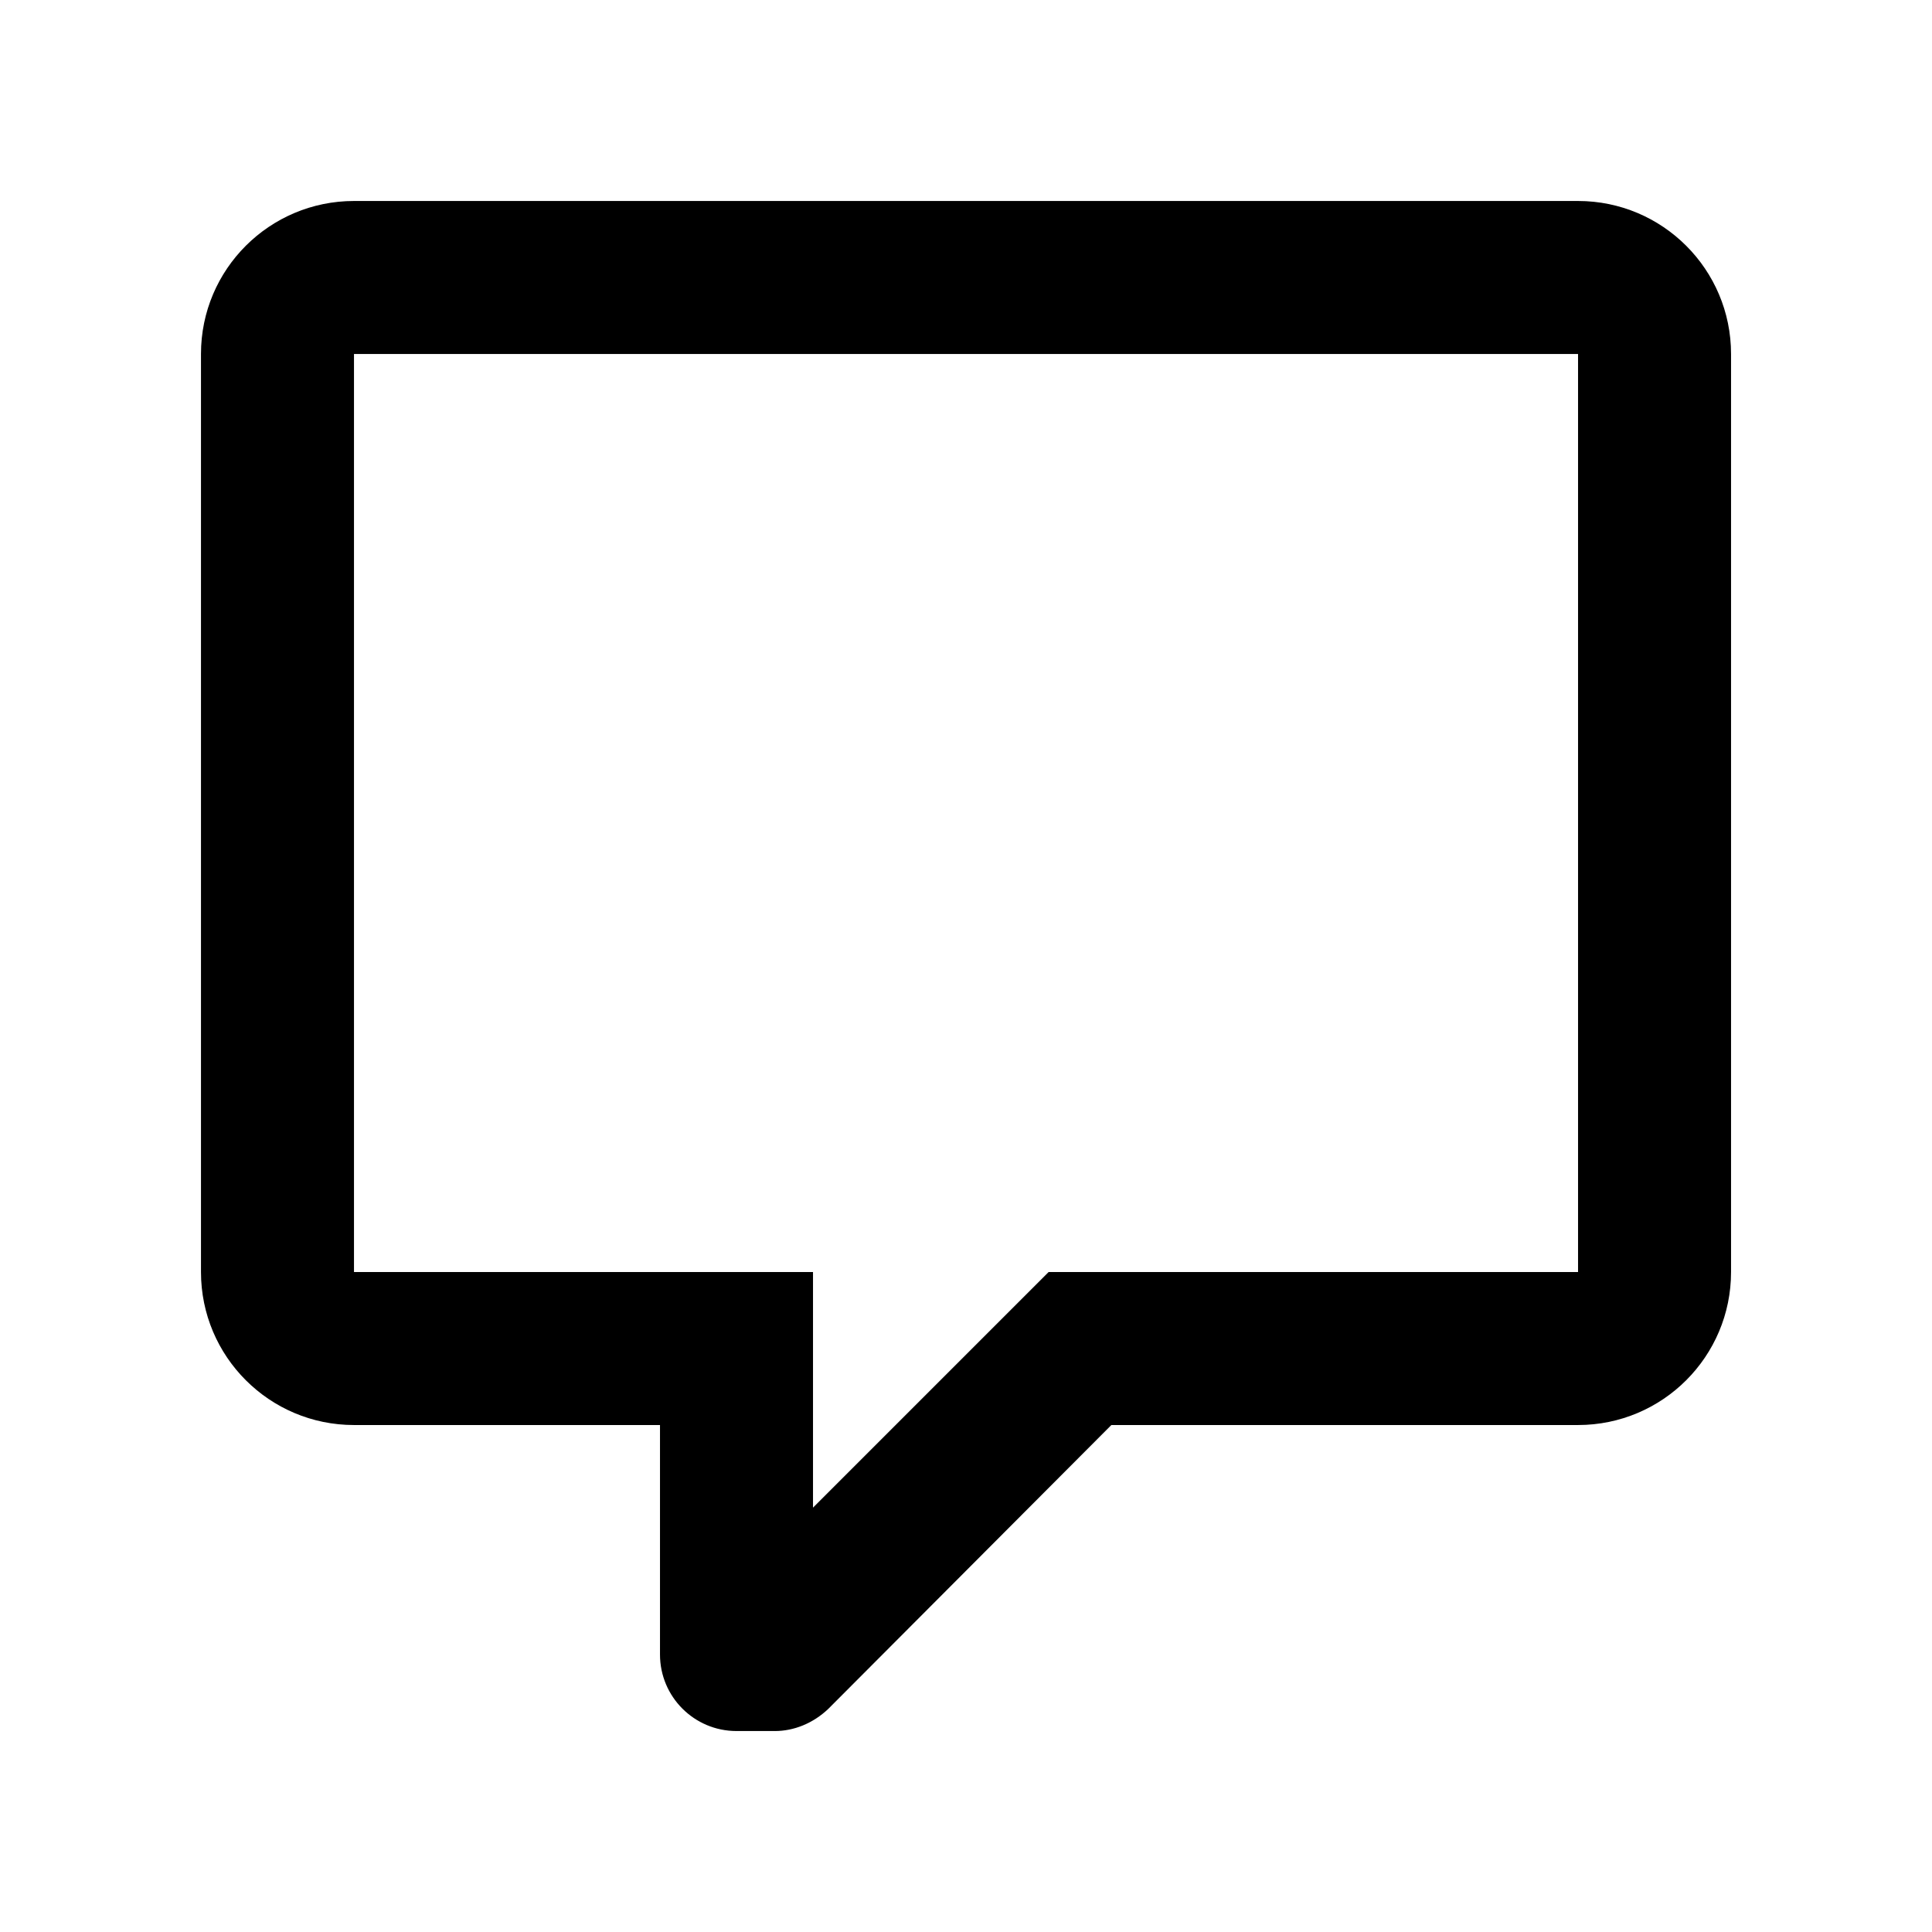
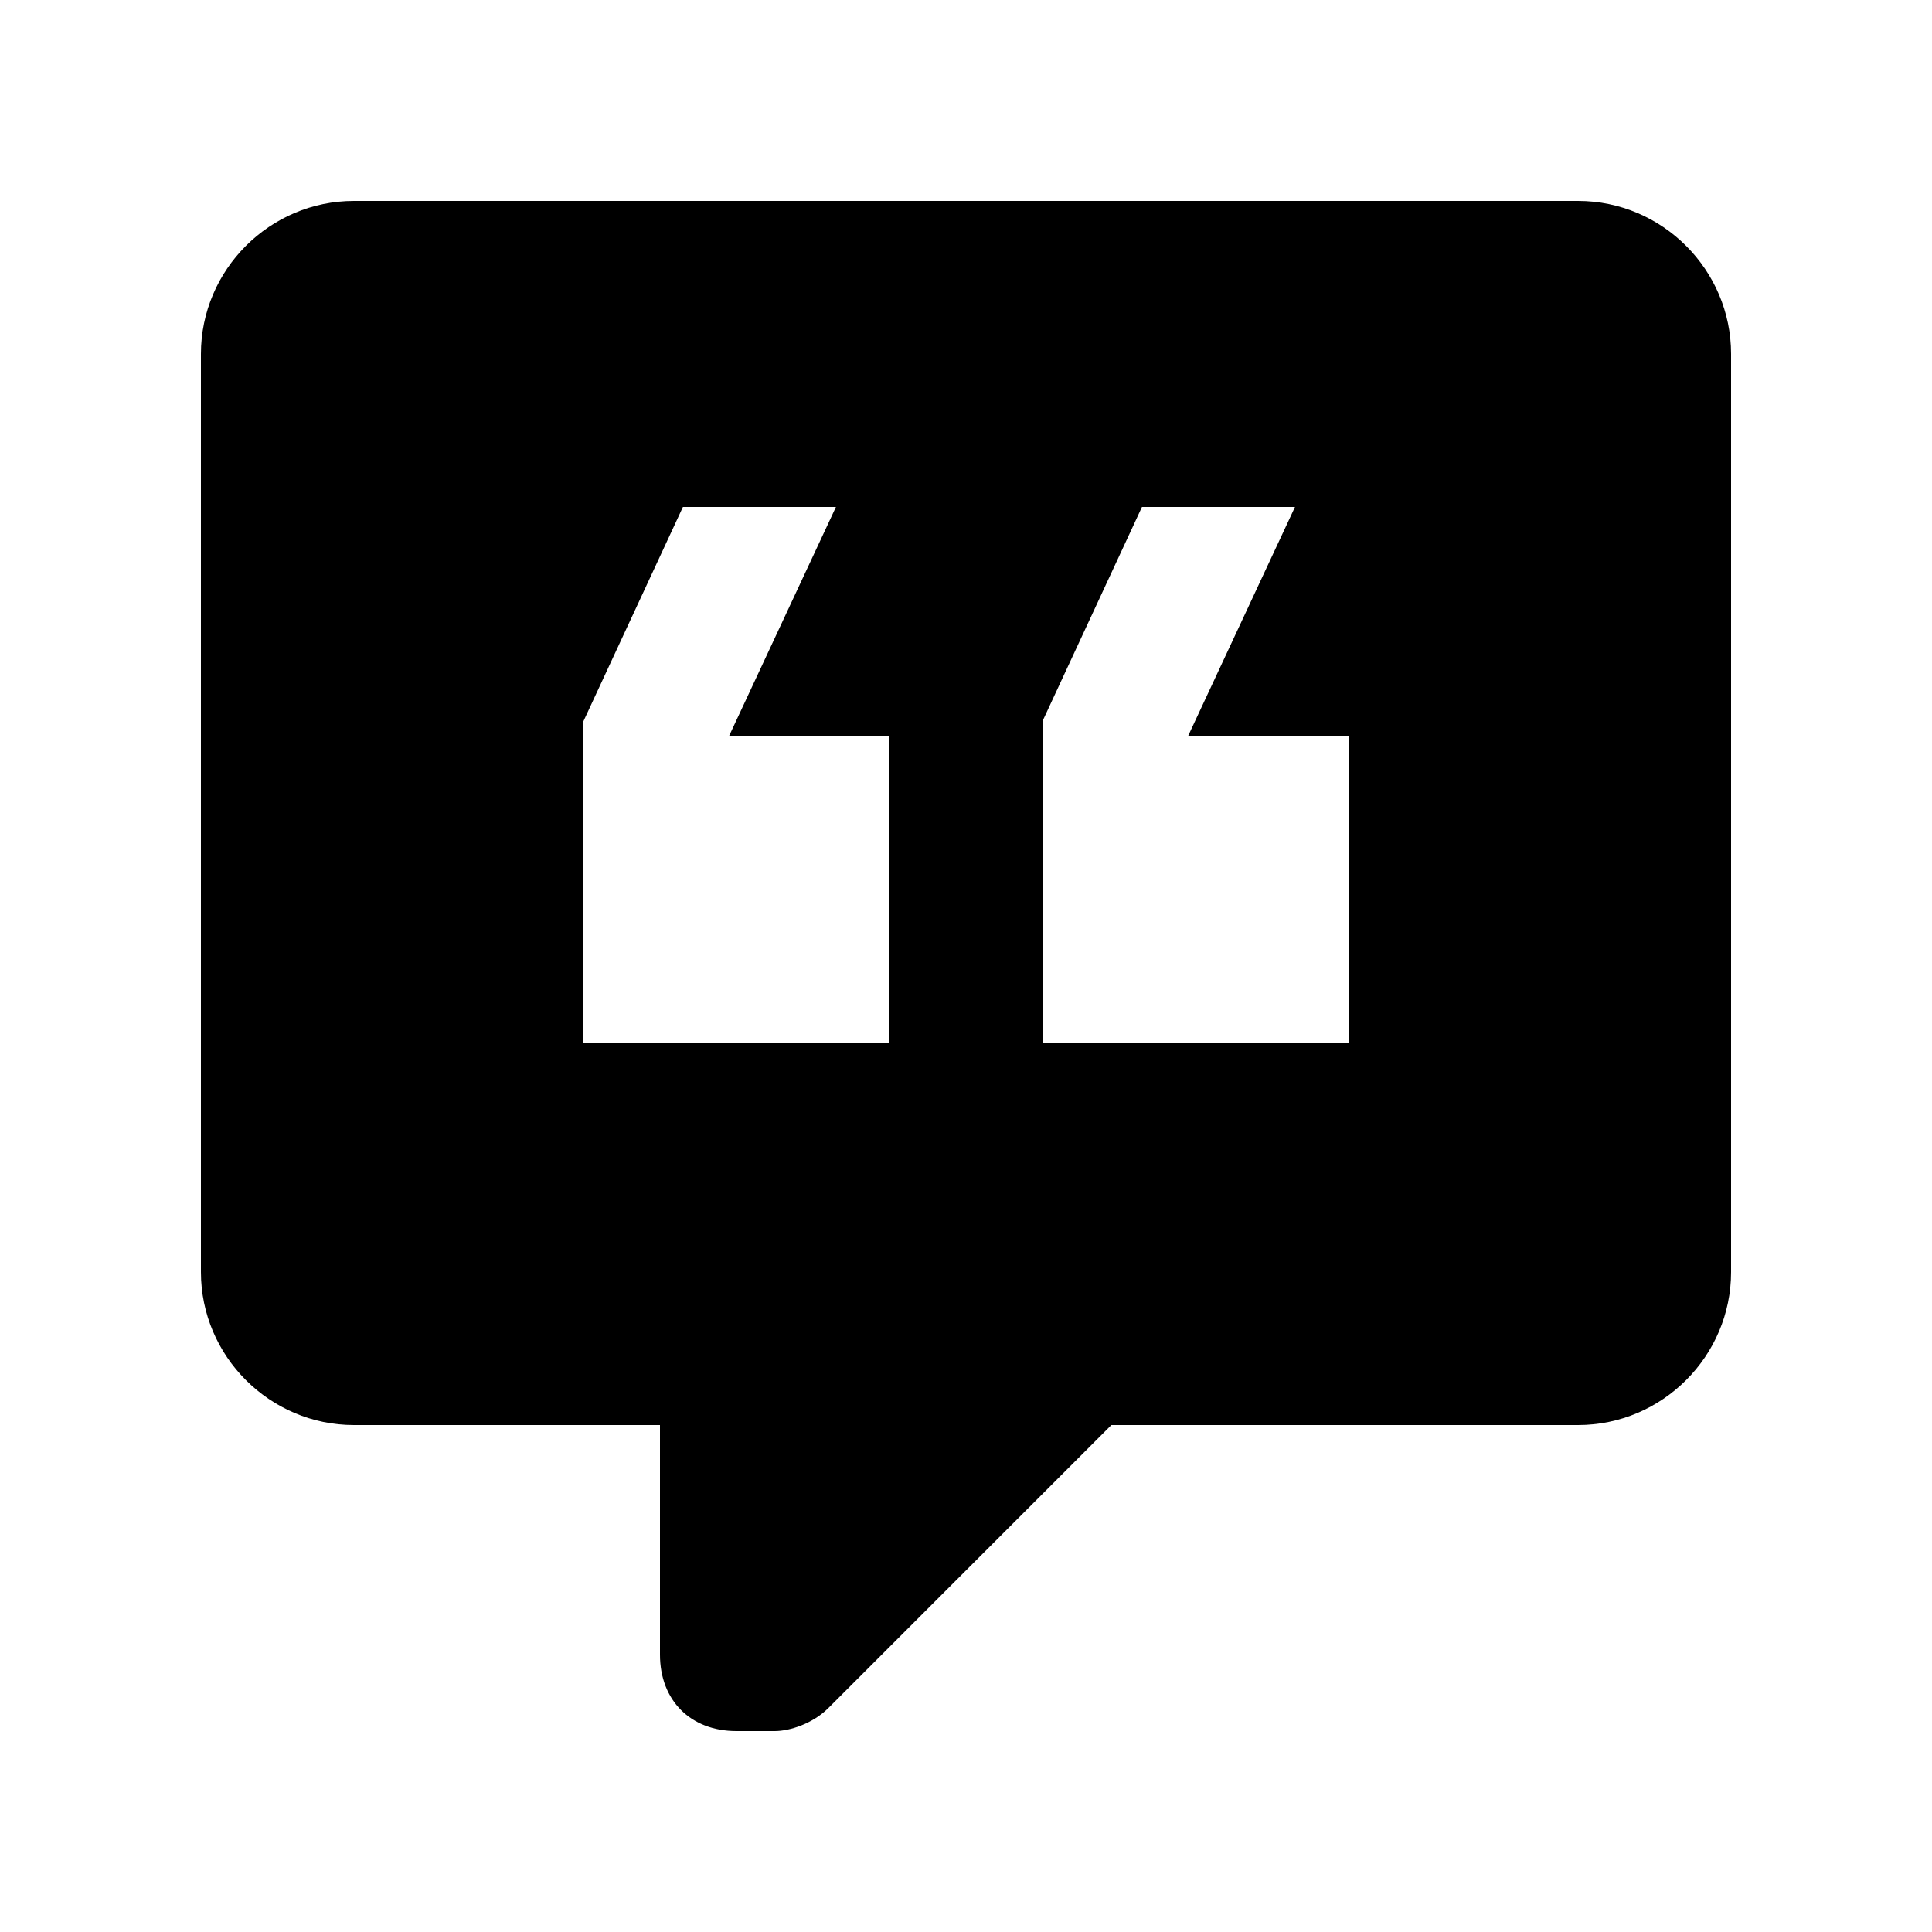
<svg xmlns="http://www.w3.org/2000/svg" width="1e3" height="1e3" version="1.1" viewBox="0 0 1e3 1e3">
-   <path d="m381.21 895.98a39.598 39.598 0 0 1-39.598-39.598v-118.79h-158.39a79.196 79.196 0 0 1-79.196-79.196v-475.17c0-43.954 35.638-79.196 79.196-79.196h633.57a79.196 79.196 0 0 1 79.196 79.196v475.17a79.196 79.196 0 0 1-79.196 79.196h-241.55l-146.51 146.91c-7.92 7.524-17.819 11.483-27.718 11.483h-19.799m39.598-237.59v121.96l121.96-121.96h274.02v-475.17h-633.57v475.17z" stroke-width="39.598" />
+   <path d="m816.8 104h-633.6c-43.56 0-79.2 35.64-79.2 79.2v475.2c0 43.56 35.64 79.2 79.2 79.2h158.4v118.8c0 23.76 15.84 39.6 39.6 39.6h19.8c7.92 0 19.8-3.96 27.72-11.88l146.52-146.52h241.56c43.56 0 79.2-35.64 79.2-79.2v-475.2c0-43.56-35.64-79.2-79.2-79.2m-356.4 435.6h-158.4v-166.32l51.48-110.88h79.2l-55.44 118.8h83.16v158.4m237.6 0h-158.4v-166.32l51.48-110.88h79.2l-55.44 118.8h83.16z" stroke-width="39.6" />
</svg>
